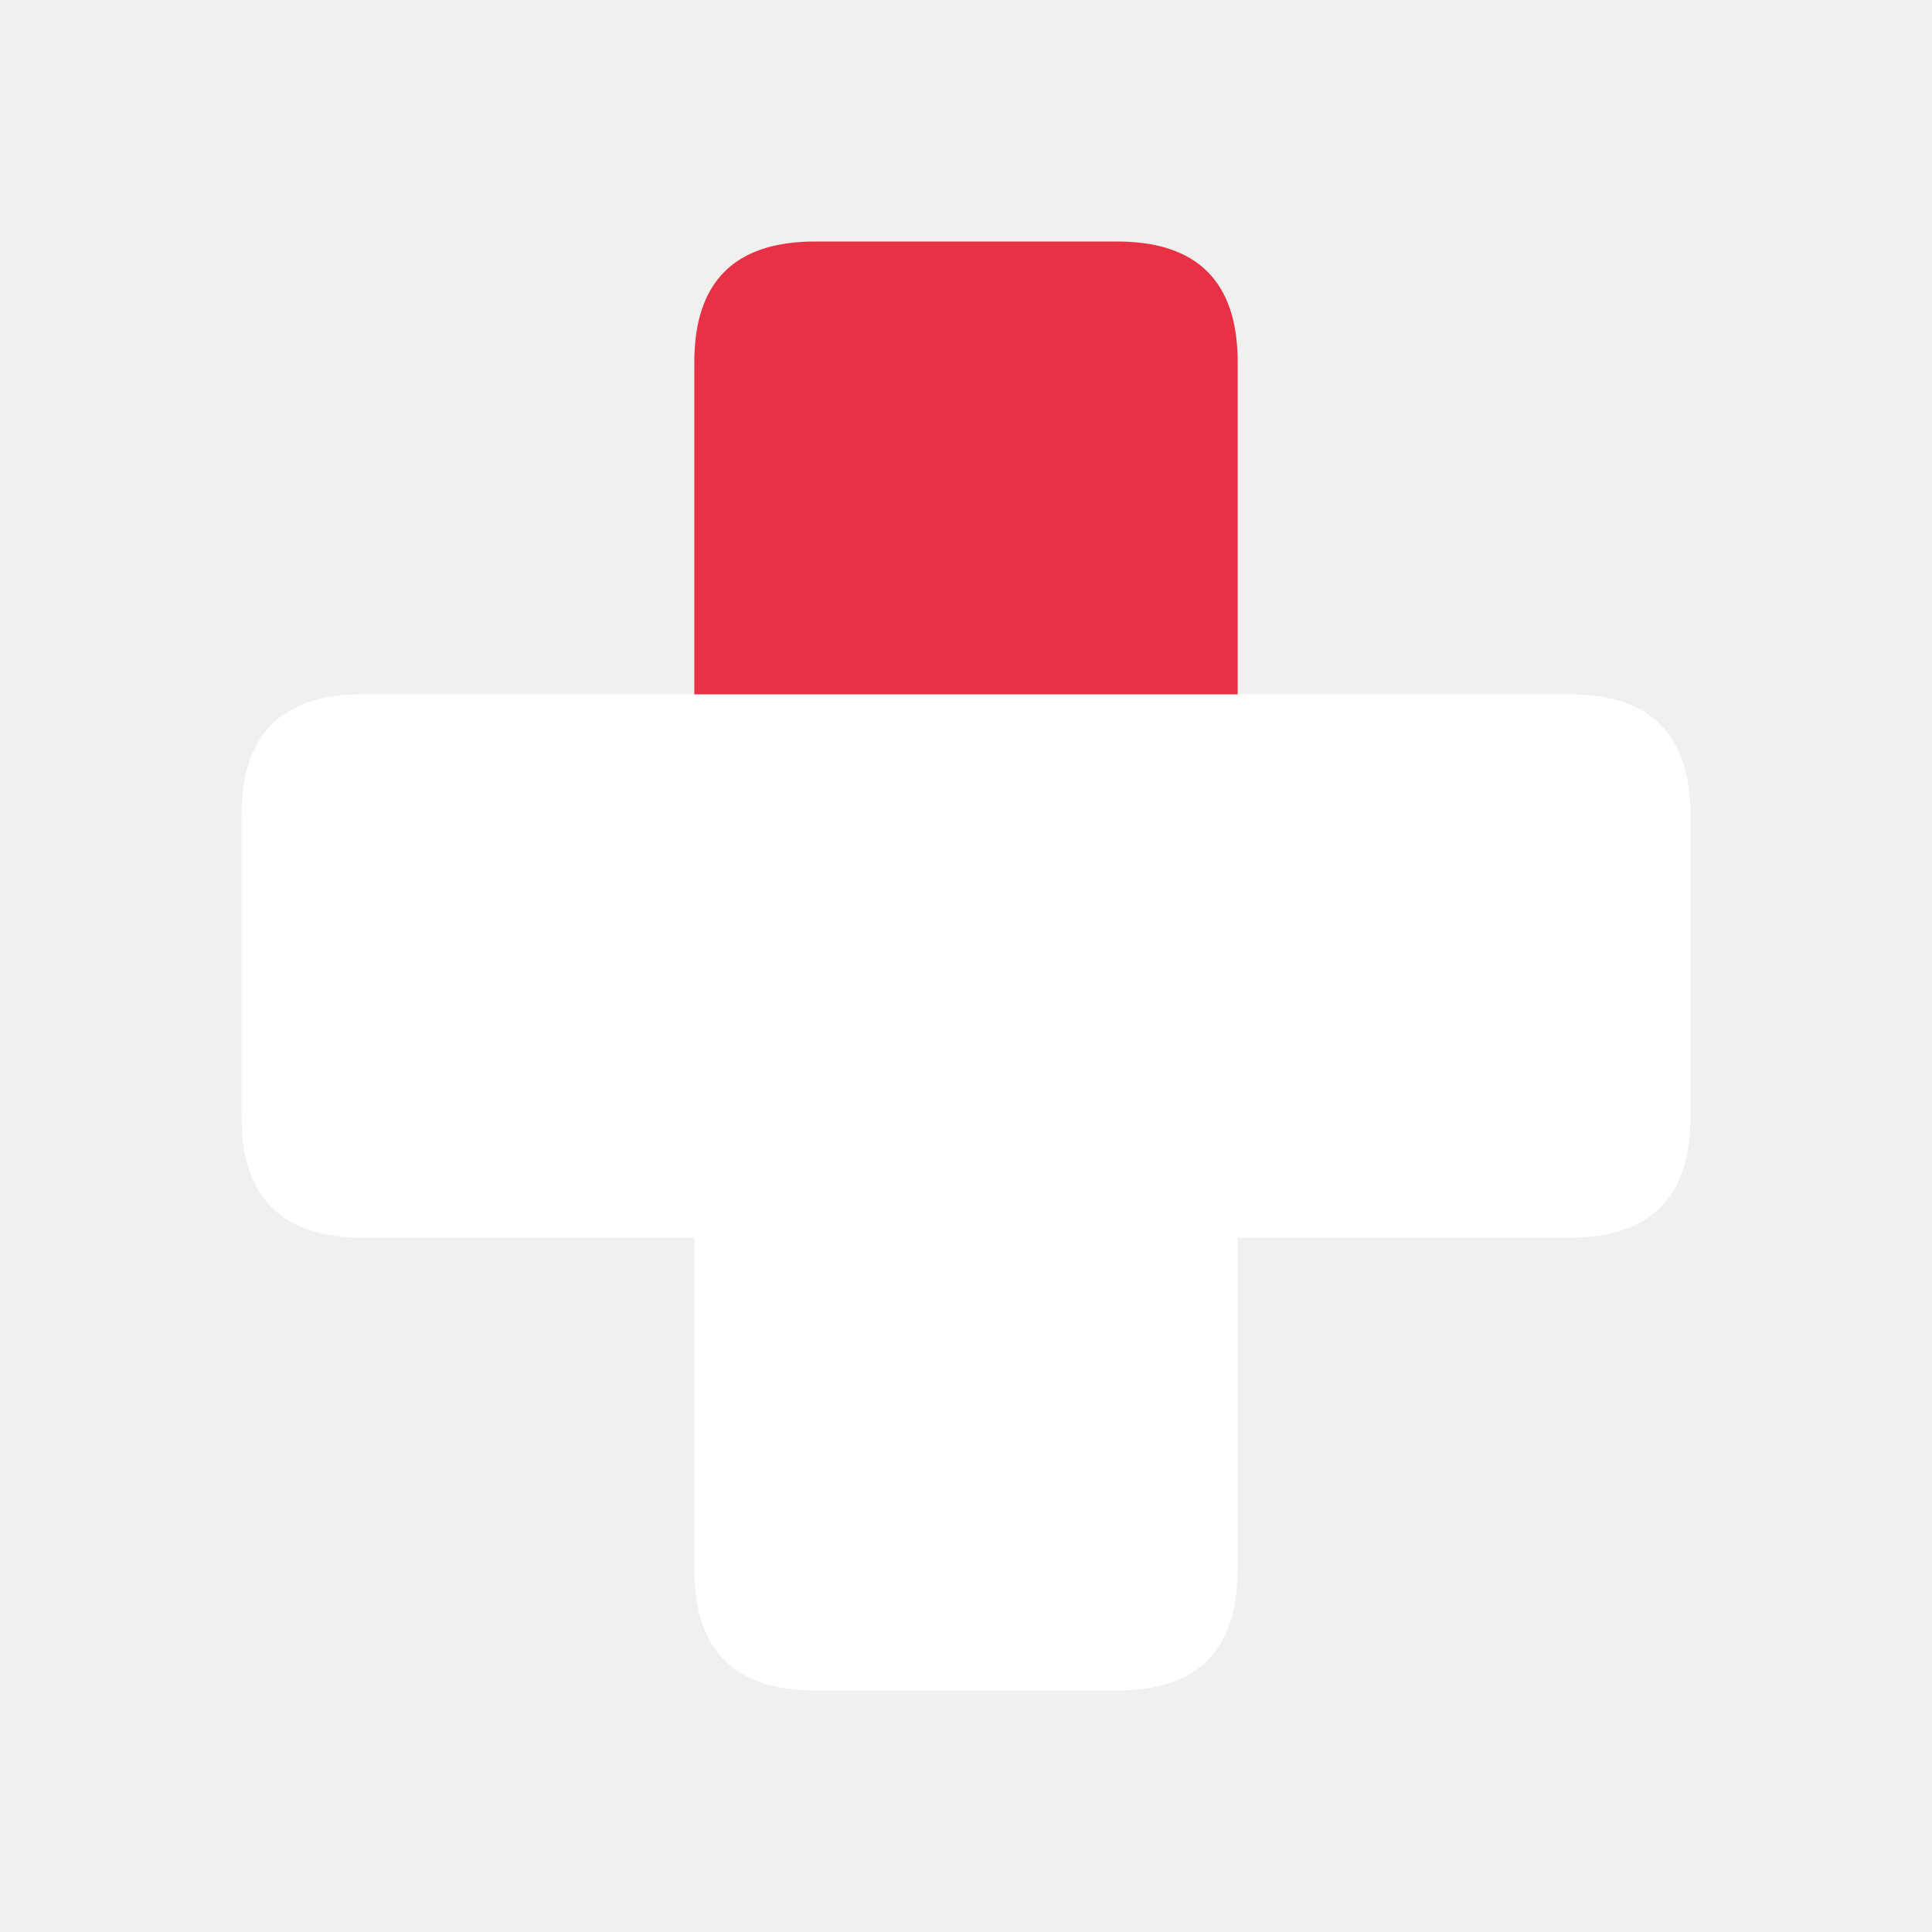
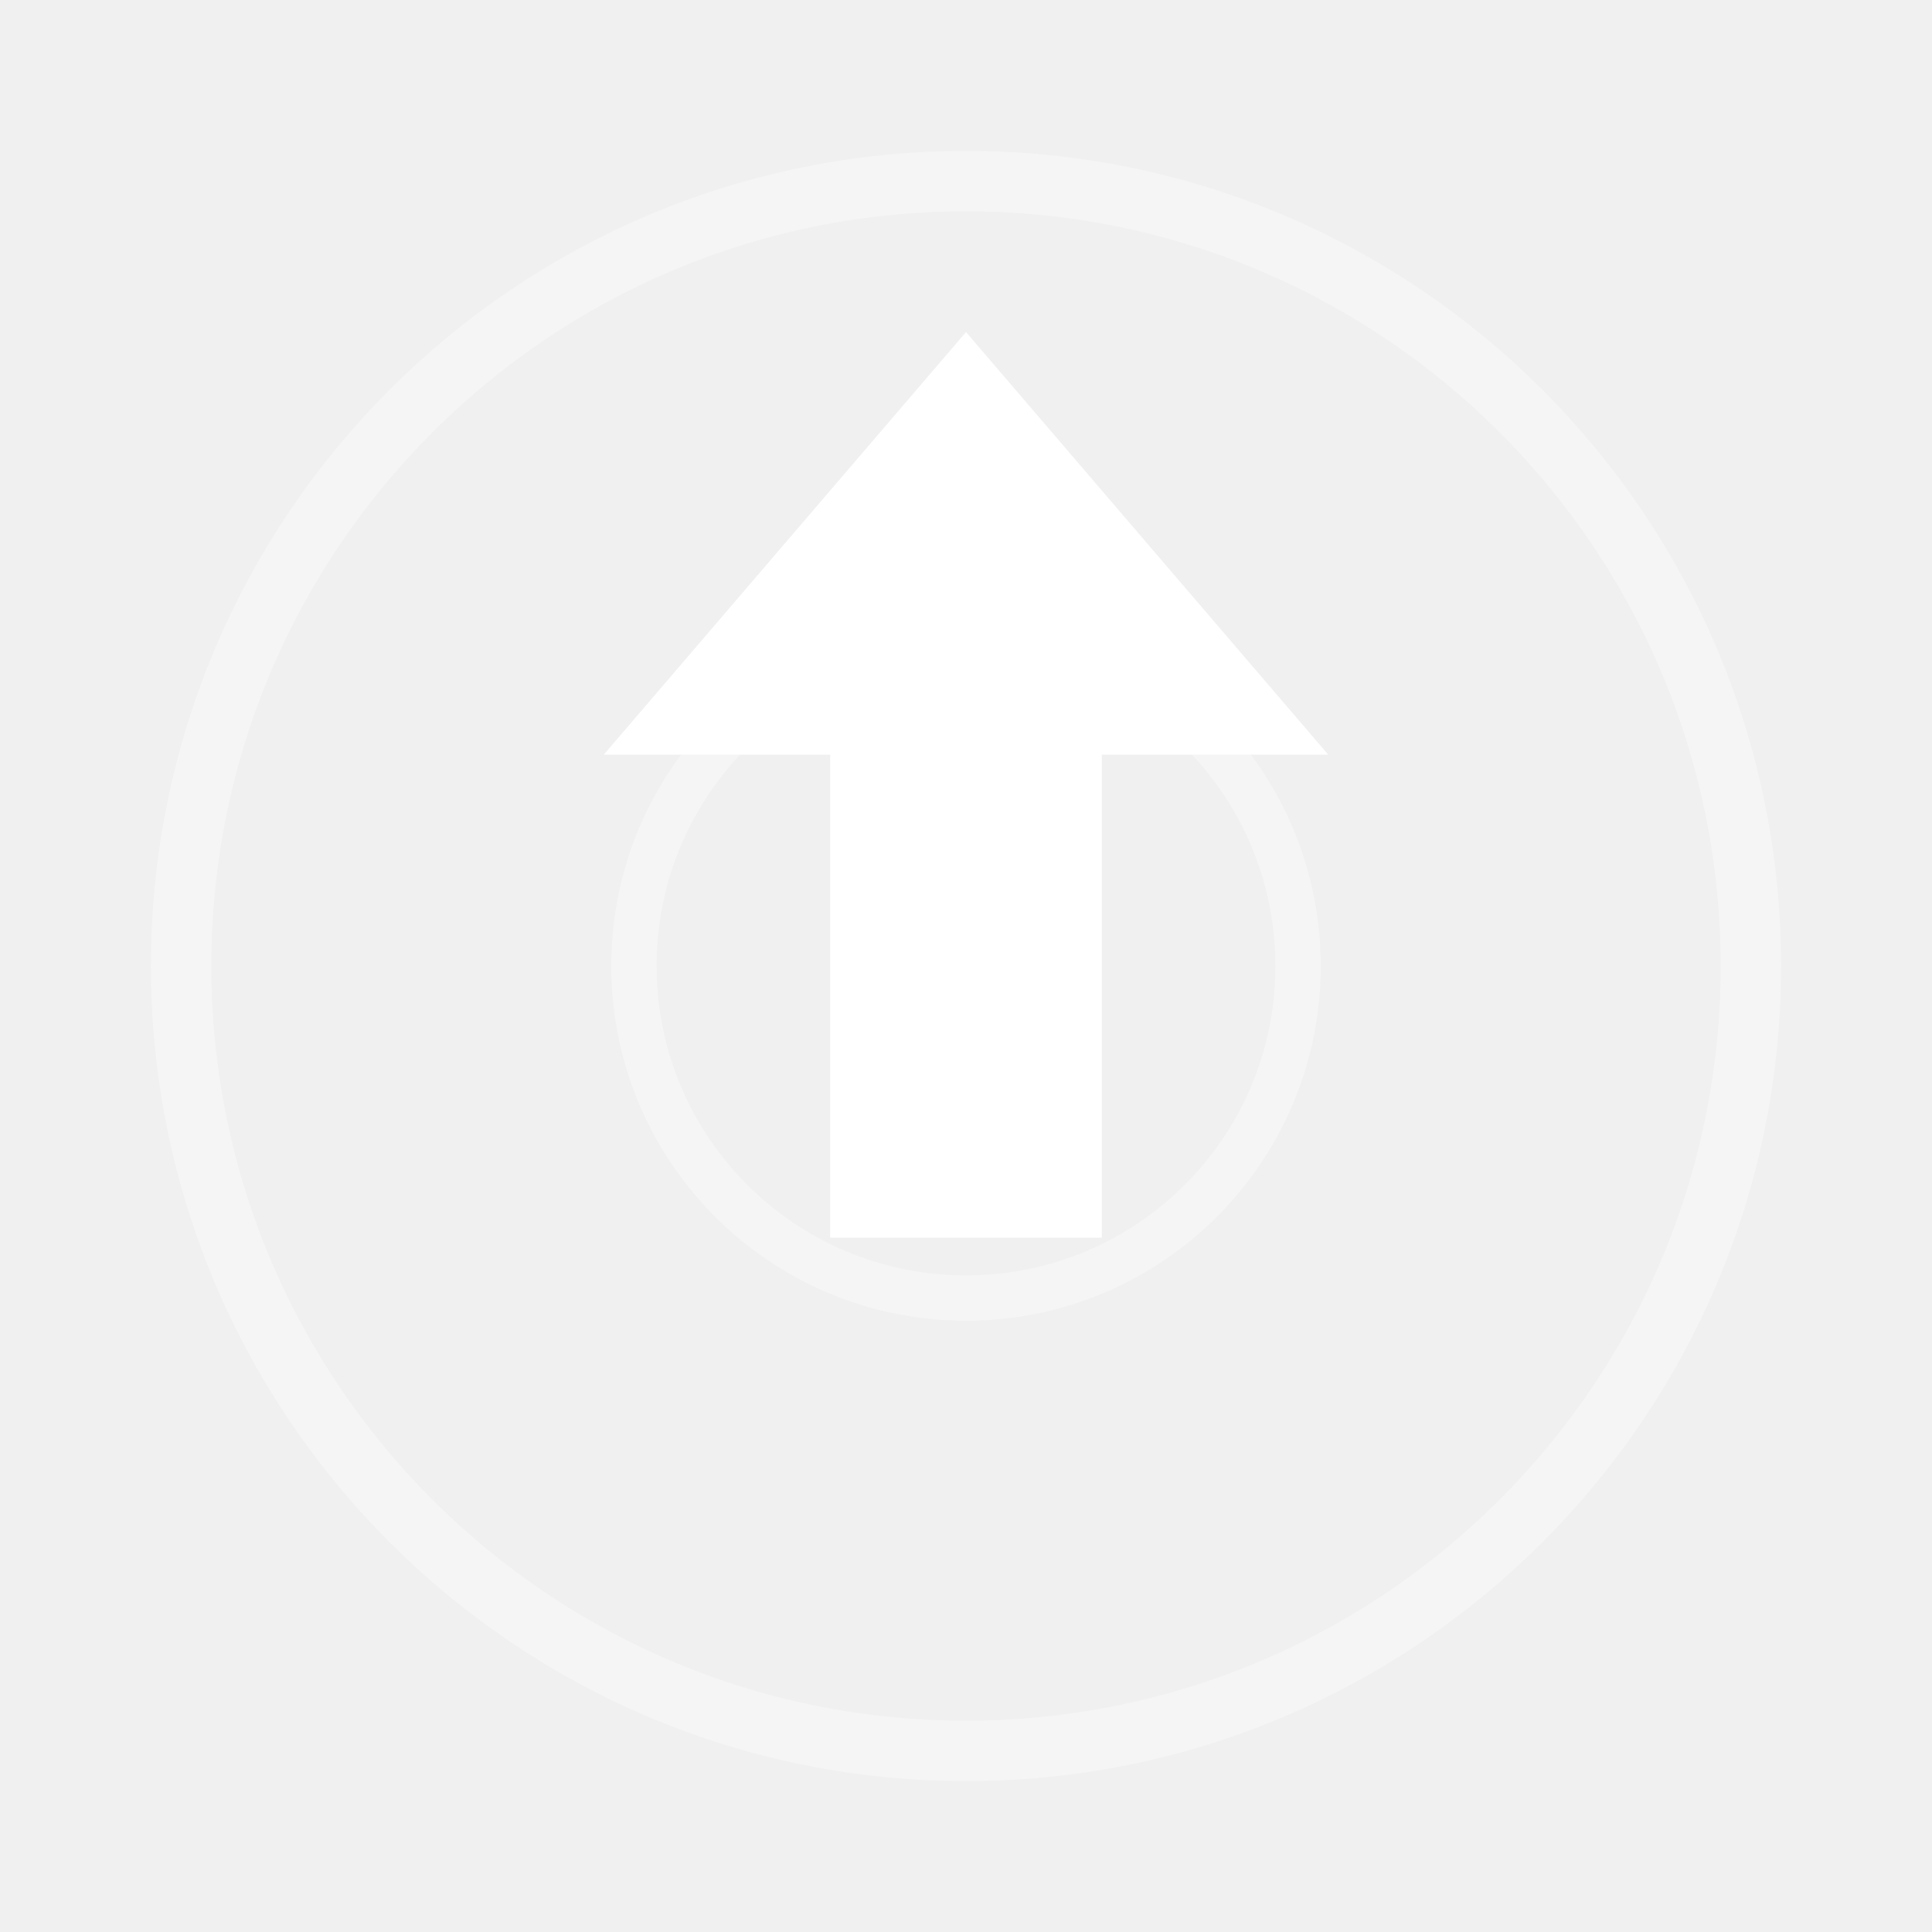
- <svg xmlns="http://www.w3.org/2000/svg" width="64" height="64">
-   <defs />
-   <g>
-     <path stroke="none" fill="#FFFFFF" d="M41 23 L52 23 Q56 23 56 27 L56 37 Q56 41 52 41 L41 41 41 52 Q41 56 37 56 L27 56 Q23 56 23 52 L23 41 12 41 Q8 41 8 37 L8 27 Q8 23 12 23 L23 23 41 23" />
-     <path stroke="none" fill="#E73246" d="M41 23 L23 23 23 12 Q23 8 27 8 L37 8 Q41 8 41 12 L41 23" />
-   </g>
+ <svg xmlns="http://www.w3.org/2000/svg" width="64" height="64" viewBox="0 0 64 64">
+   <circle cx="32" cy="32" r="26" fill="none" stroke="#FFFFFF" stroke-width="2" opacity="0.35" />
+   <circle cx="32" cy="32" r="11" fill="none" stroke="#FFFFFF" stroke-width="1.5" opacity="0.35" />
+   <polygon points="32,11 44,25 36.5,25 36.5,41 27.5,41 27.5,25 20,25" fill="#FFFFFF" />
</svg>
